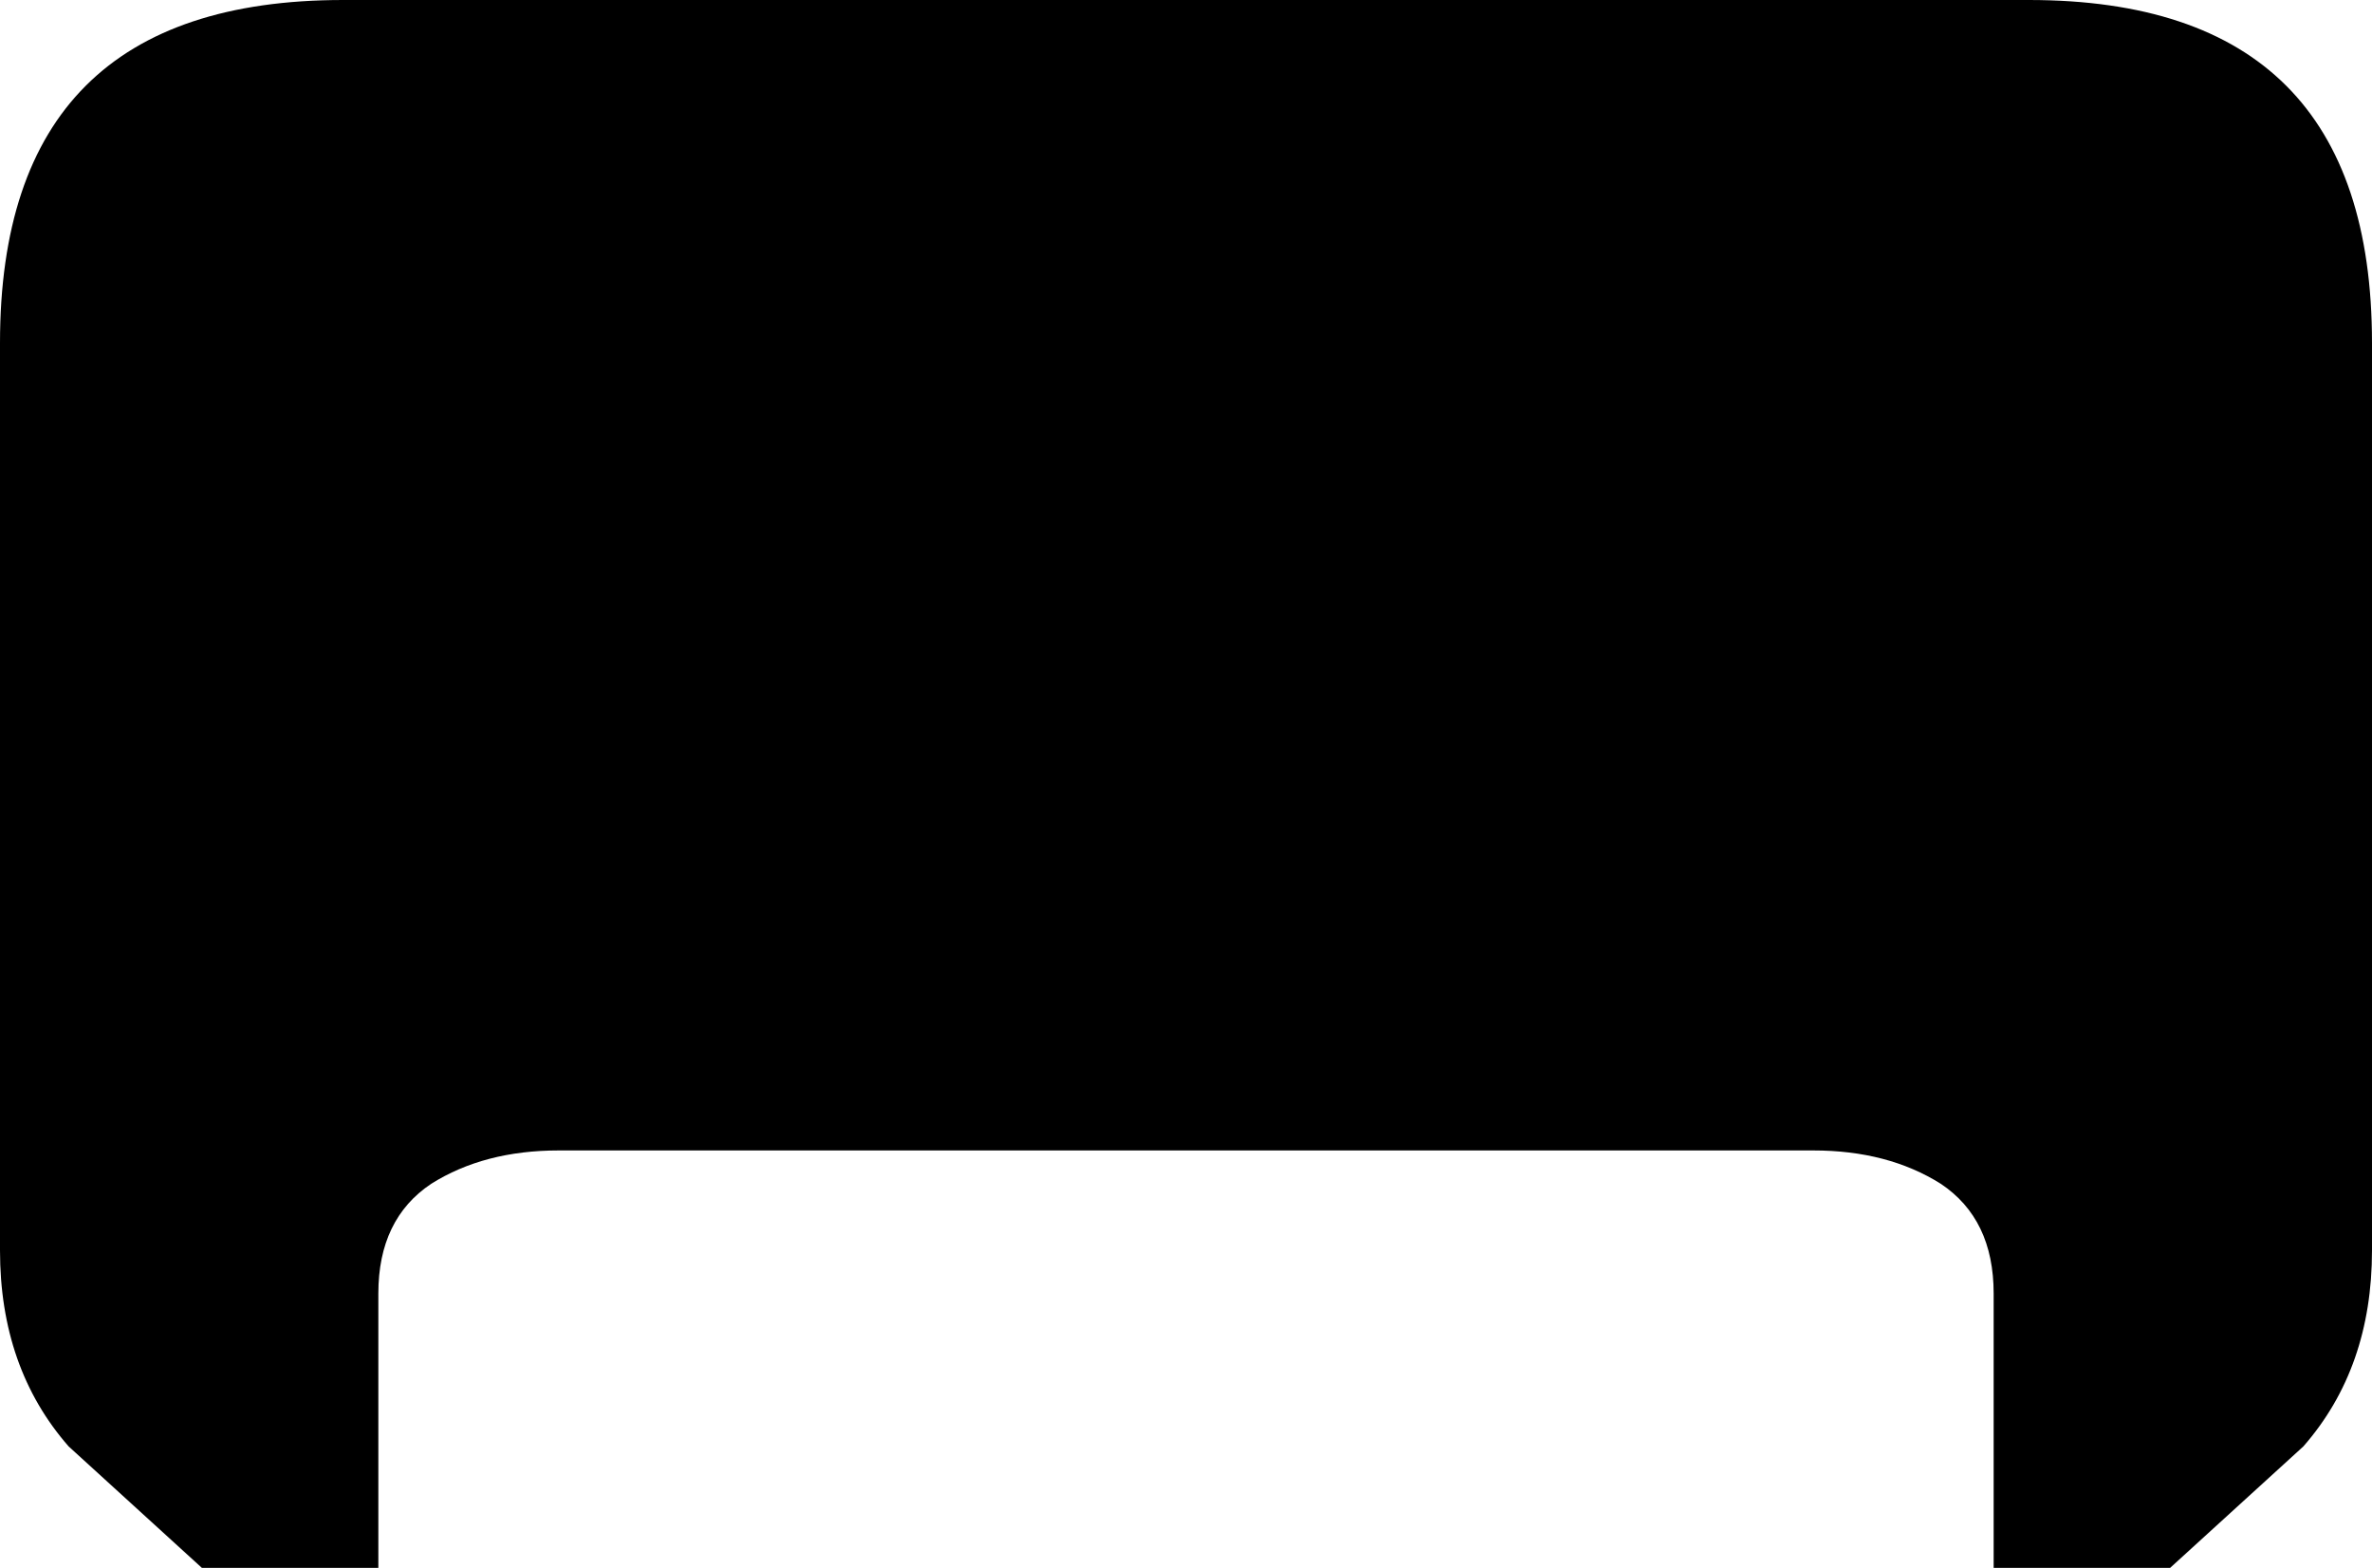
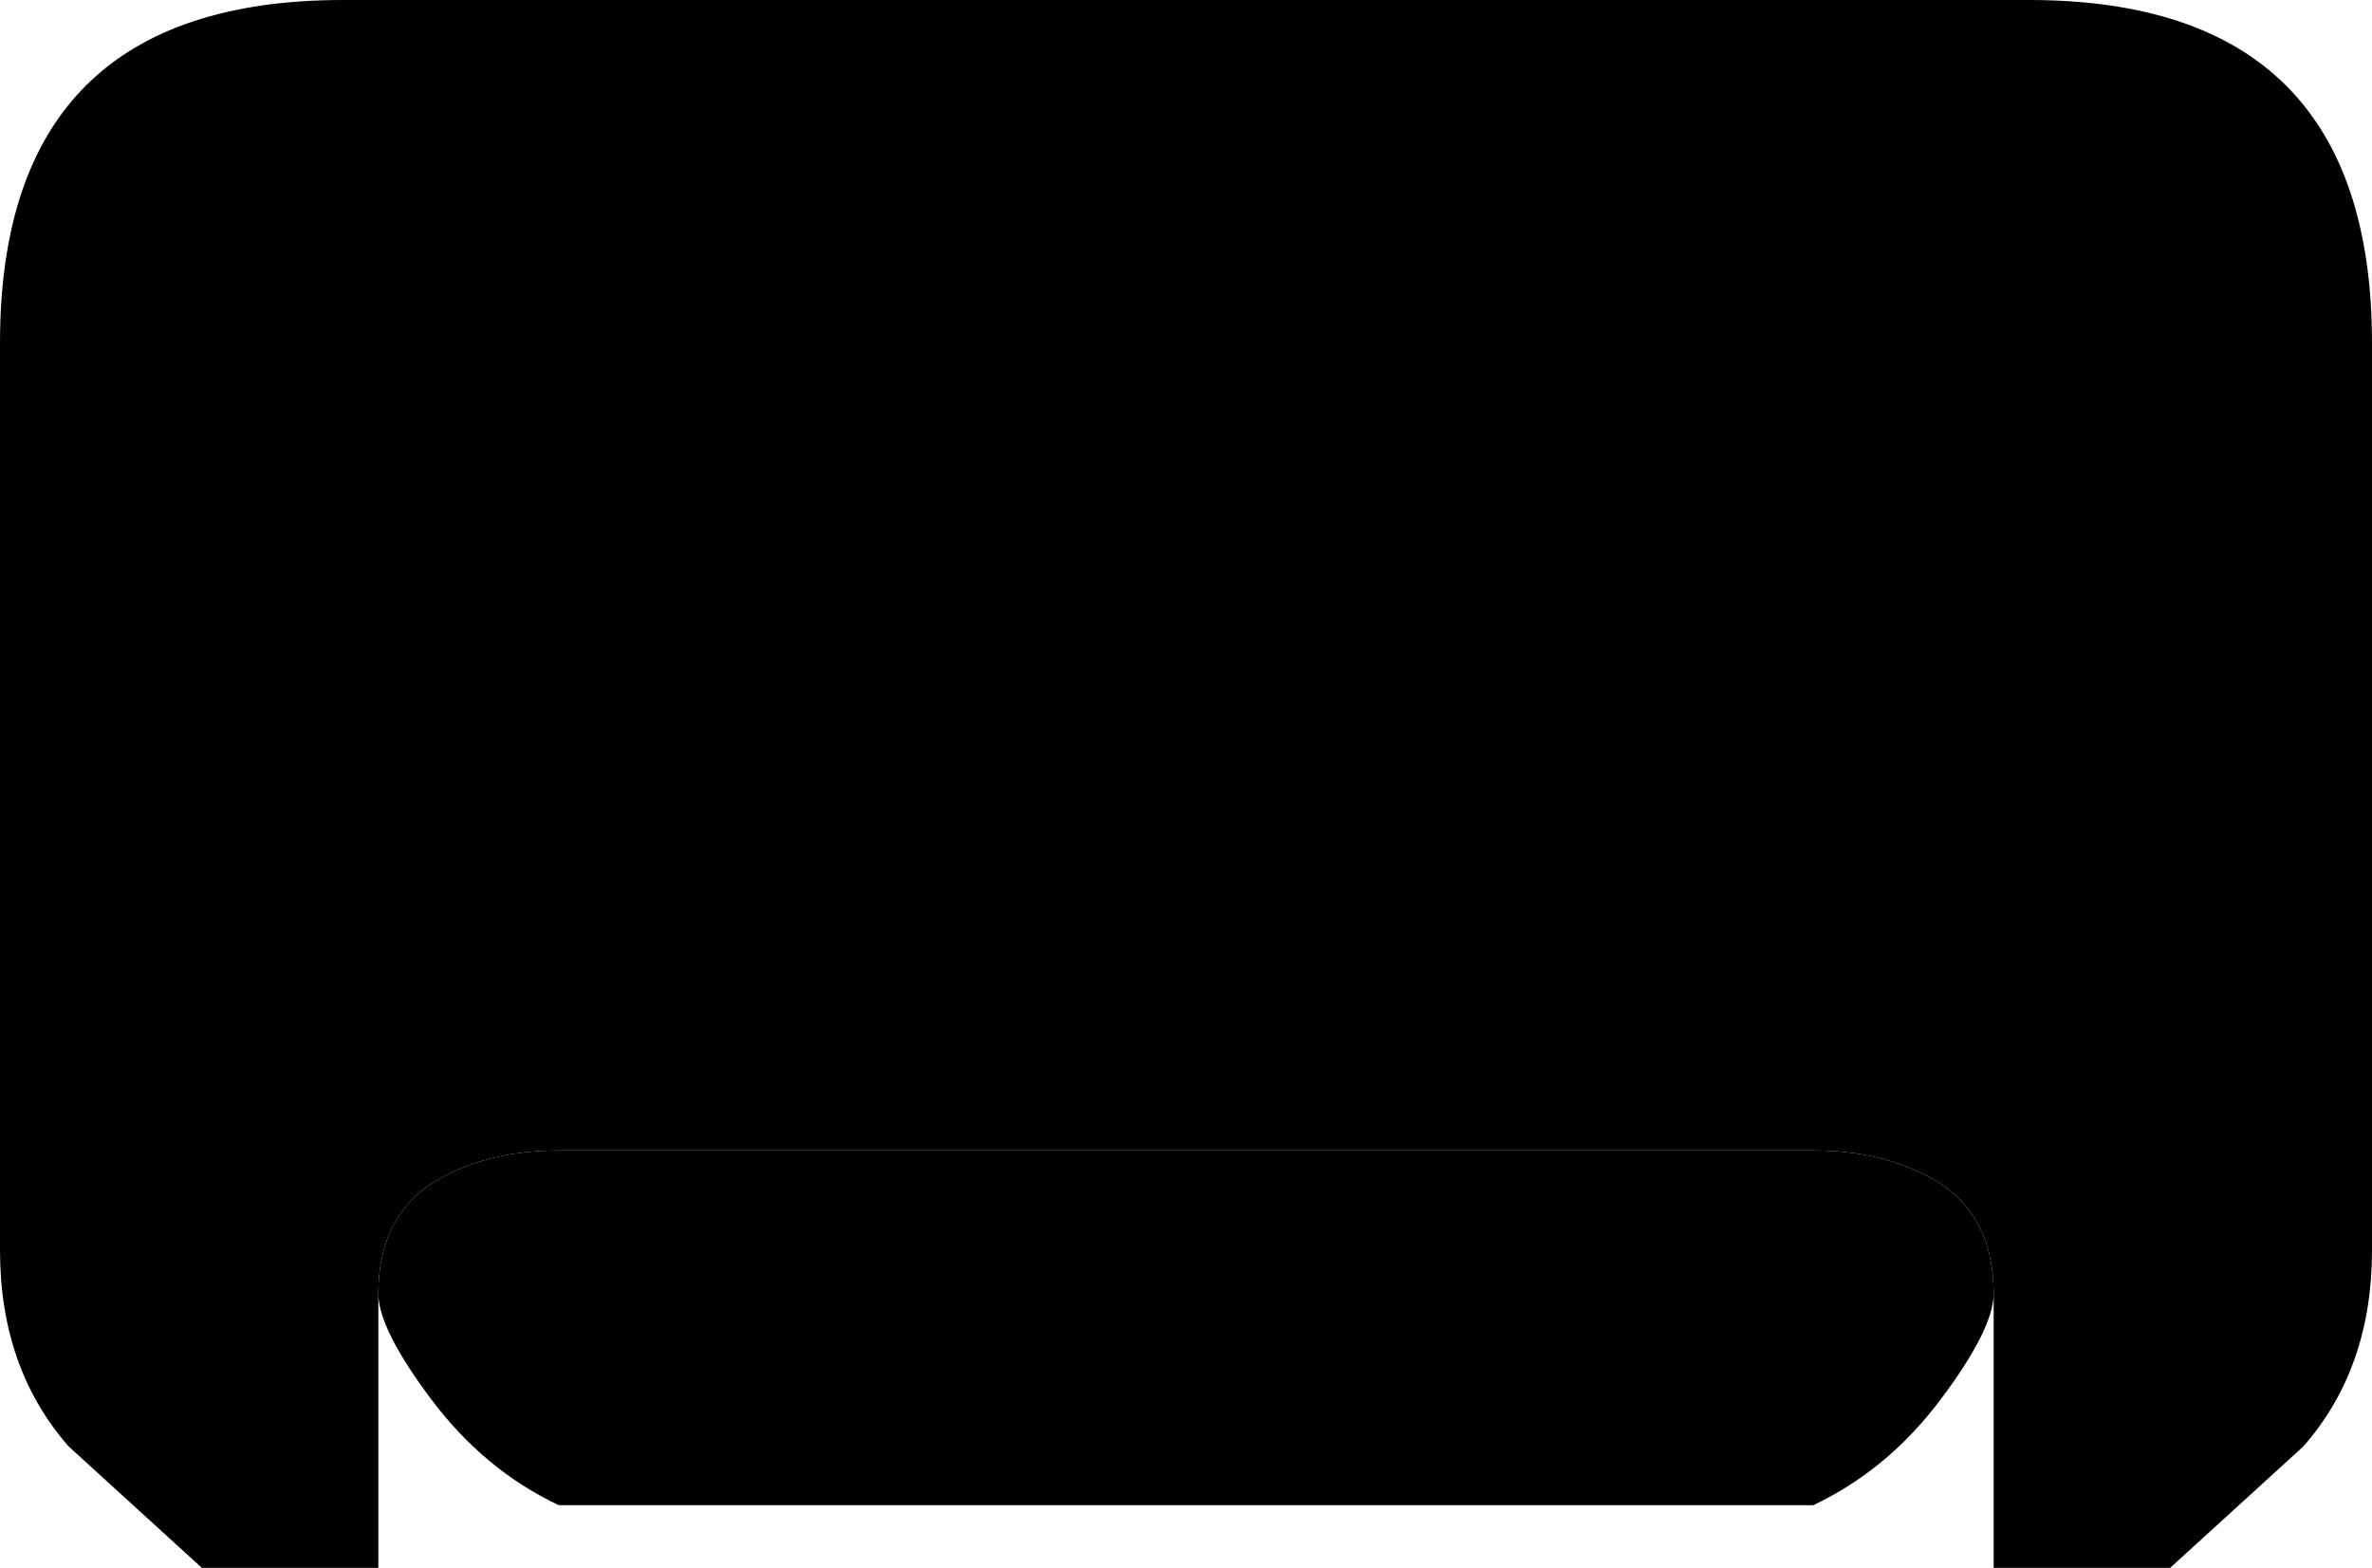
<svg xmlns="http://www.w3.org/2000/svg" width="1210mm" height="800mm" viewBox="0 0 1210 800" version="1.1" style="stroke-linecap:round;stroke-linejoin:round;">
  <path id="auto-fill" d="         M 175,0         L 1035,0         Q 1210,0 1210,175         L 1210,638         Q 1210,698 1175,738         L 1107,800         L 1017,800         L 1017,660         Q 1017,622 990,604         Q 963,587 925,587         L 285,587         Q 247,587 220,604         Q 193,622 193,660         L 193,800         L 103,800         L 35,738         Q 0,698 0,638         L 0,175         Q 0,0 175,0         Z     " style="stroke-width:6;" />
+   <path fill="none" d="         M 175,0         L 1035,0         Q 1210,0 1210,175         L 1210,638         Q 1210,698 1175,738         L 1107,800         L 1017,800         L 1017,660         Q 1017,622 990,604         Q 963,587 925,587         L 285,587         Q 247,587 220,604         Q 193,622 193,660         L 193,800         L 103,800         L 35,738         Q 0,698 0,638         L 0,175         Q 0,0 175,0         Z     " style="stroke-width:6;" />
+   <path id="auto-fill" fill="inherit" stroke="none" d="         M 285,587         L 925,587         Q 963,587 990,604         Q 1017,622 1017,660         Q 1017,678 990,714         Q 963,750 925,768         L 285,768         Q 247,750 220,714         Q 193,678 193,660         Q 193,622 220,604         Q 247,587 285,587         Z     " />
  <path fill="none" d="         M 140,177         L 140,568         Q 140,595 167,610         Q 194,625 232,625         L 978,625         Q 1016,625 1043,610         Q 1070,595 1070,568         L 1070,177     " style="stroke-width:5;" />
  <path fill="none" d="         M 140,177 Q 151,150 180,141 L 1030,141 Q 1059,150 1070,177     " style="stroke-width:4;" />
  <line fill="none" x1="140" y1="250" x2="1070" y2="250" style="stroke-width:4;" />
  <line fill="none" x1="605" y1="177" x2="605" y2="625" style="stroke-width:5;" />
-   <path fill="none" d="M 193,625 Q 193,678 220,714 Q 247,750 285,768 L 602,768" style="stroke-width:4;" />
-   <path fill="none" d="M 1017,625 Q 1017,678 990,714 Q 963,750 925,768 L 608,768" style="stroke-width:4;" />
+   <path fill="none" d="         M 285,587         L 925,587         Q 963,587 990,604         Q 1017,622 1017,660         Q 1017,678 990,714         Q 963,750 925,768         L 285,768         Q 247,750 220,714         Q 193,678 193,660         Q 193,622 220,604         Q 247,587 285,587         Z     " style="stroke-width:4;" />
  <rect fill="none" x="97" y="720" width="96" height="74" rx="16" style="stroke-width:4;" />
  <rect fill="none" x="1017" y="720" width="96" height="74" rx="16" style="stroke-width:4;" />
</svg>
